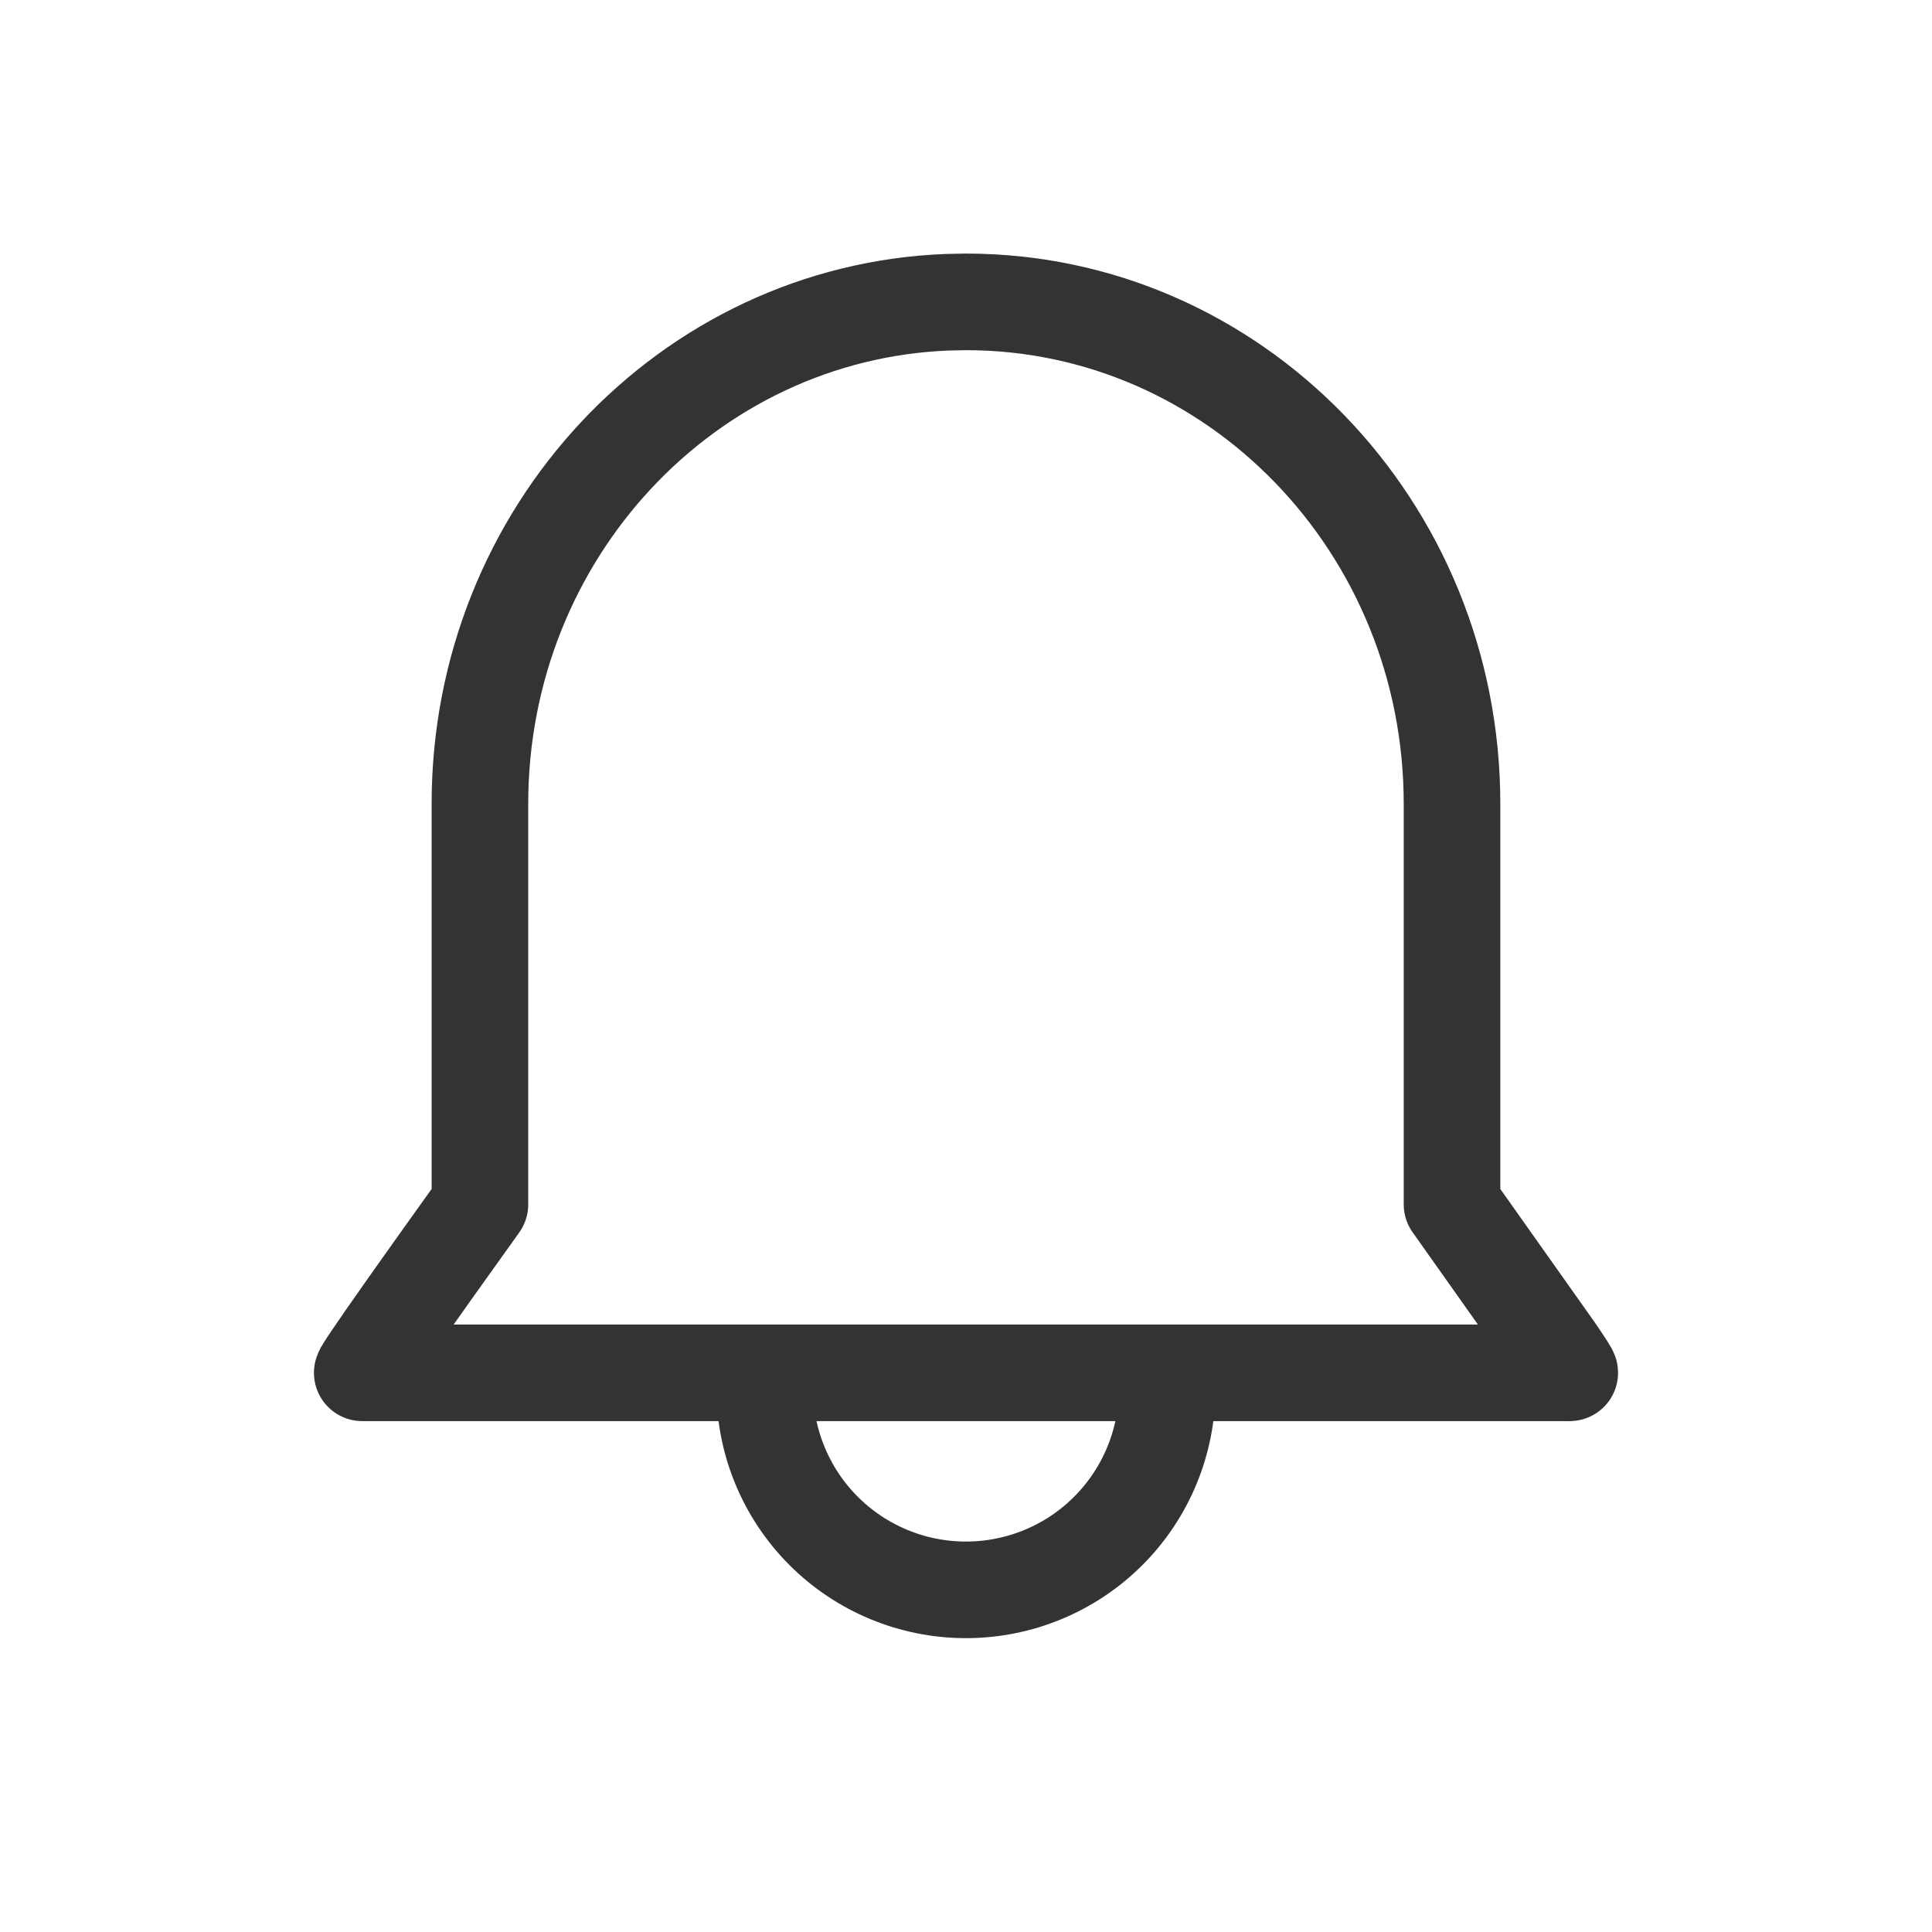
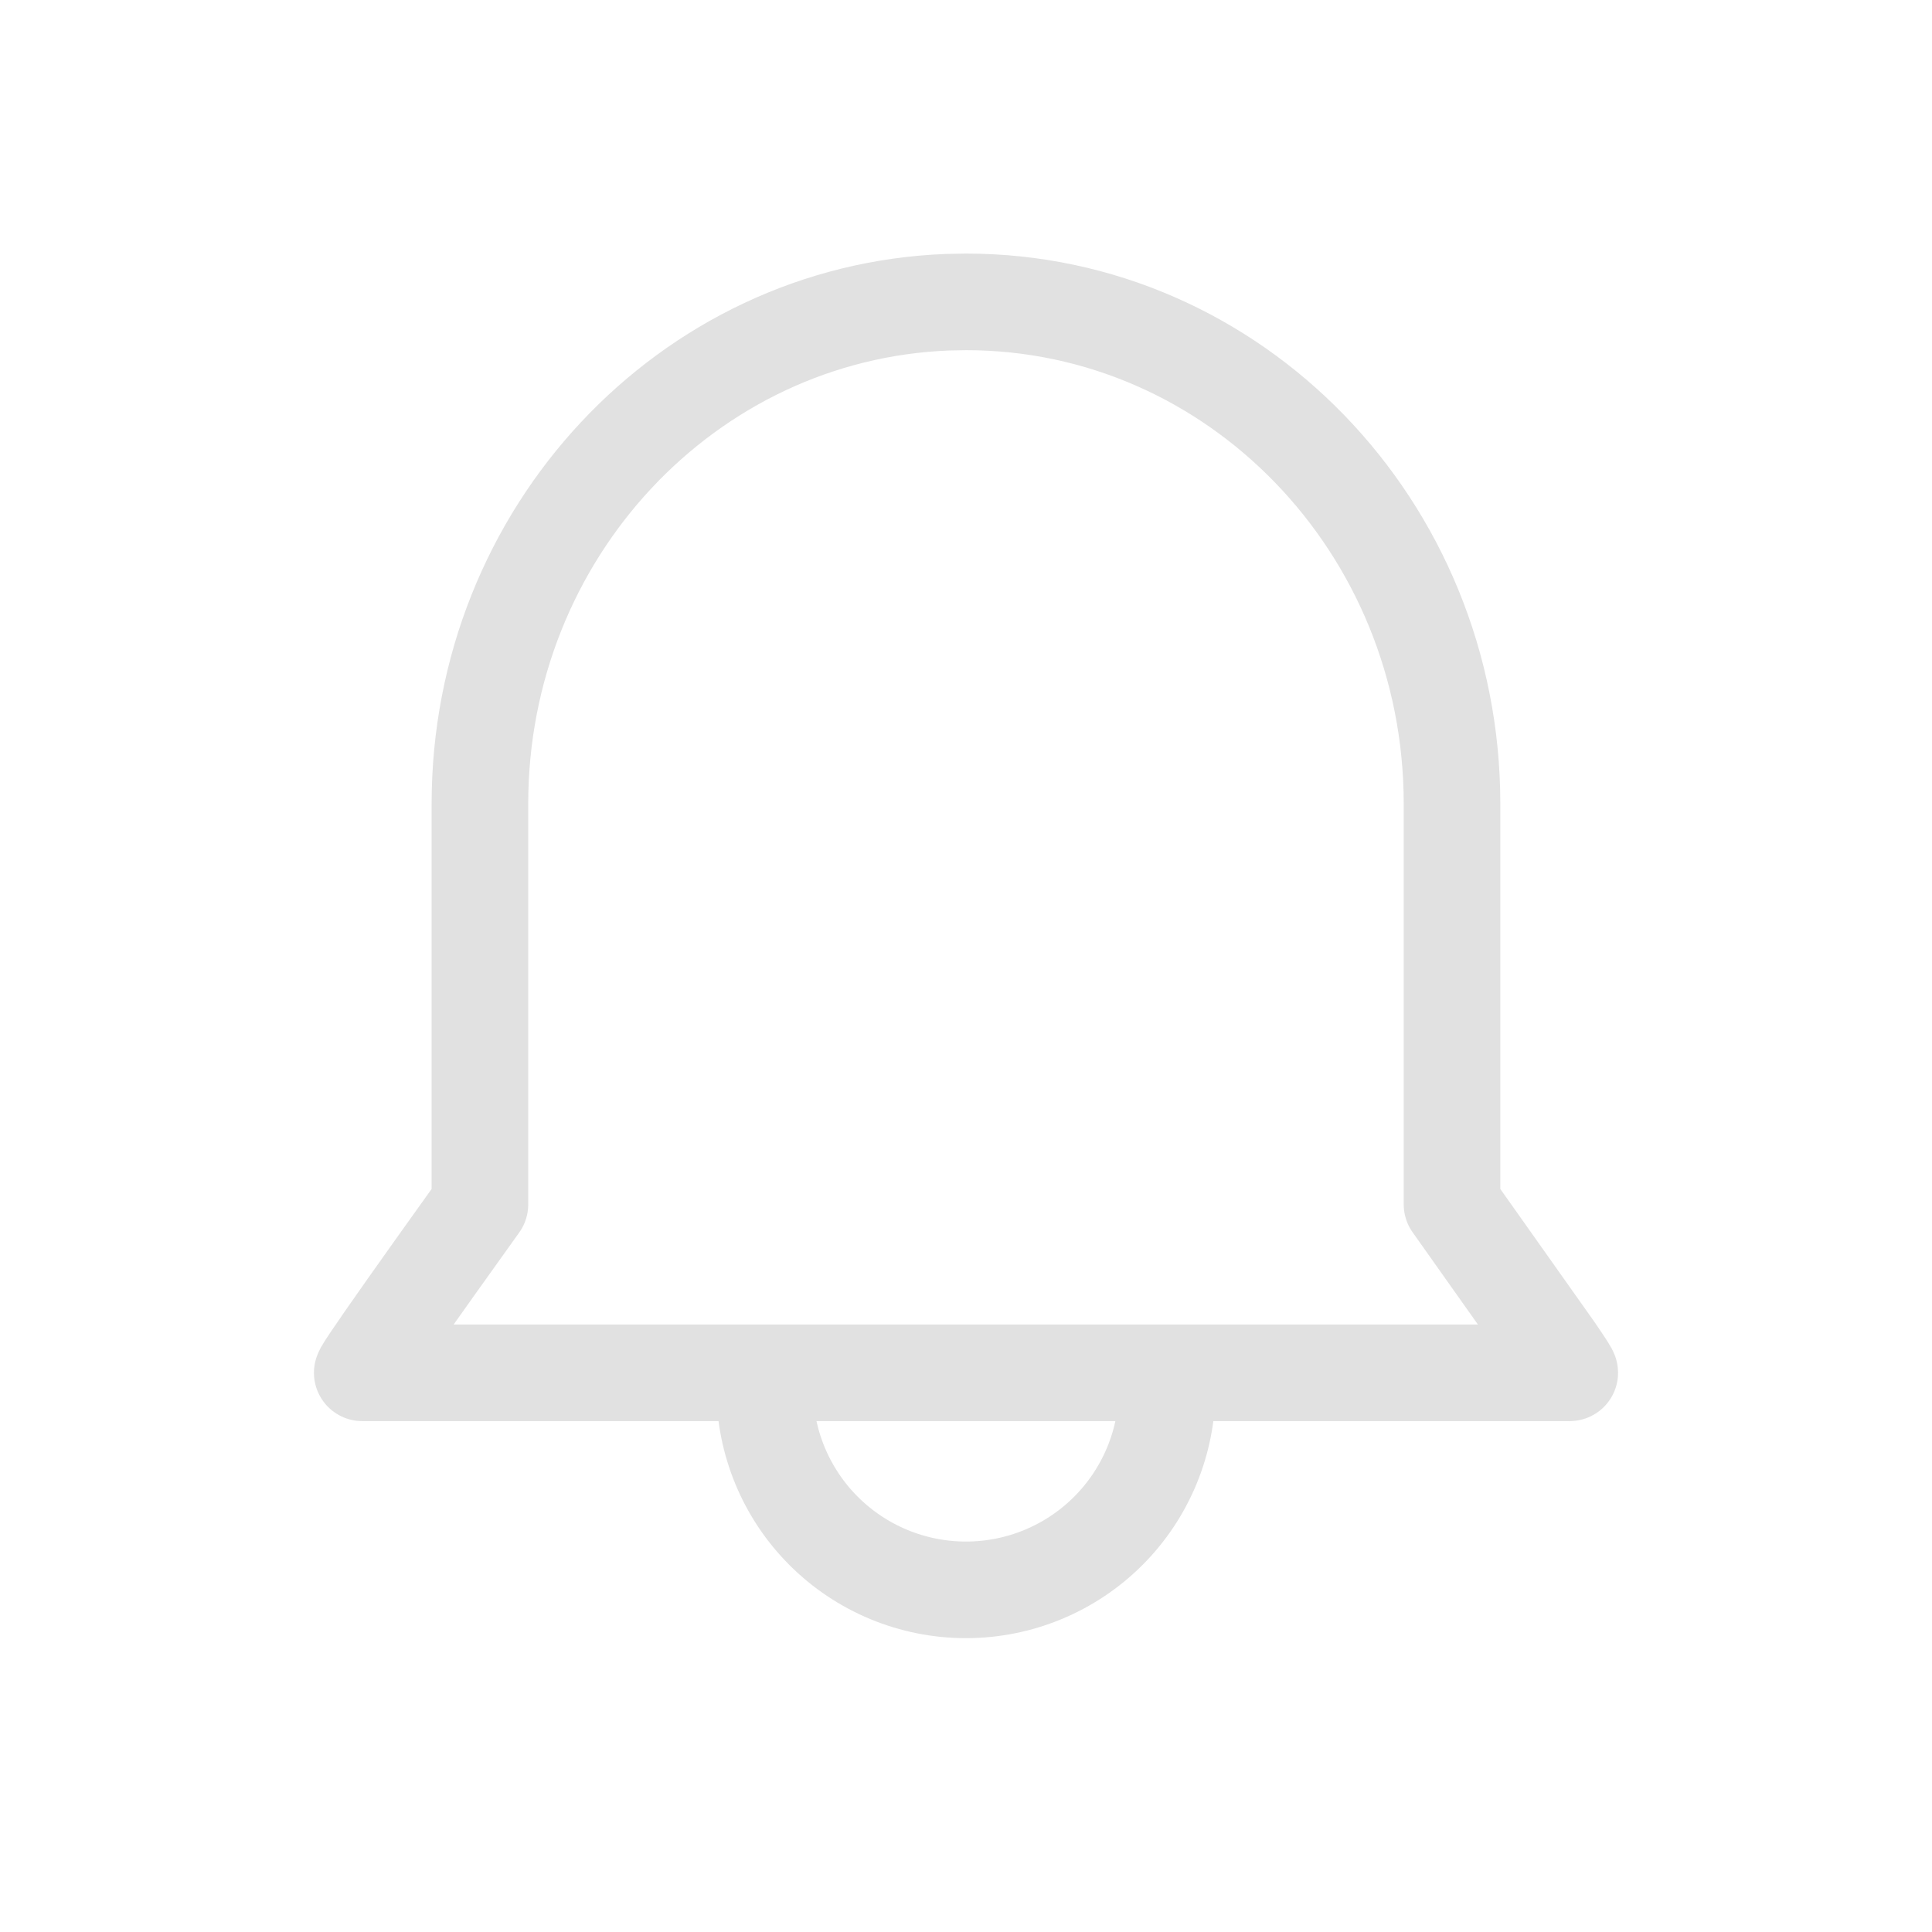
<svg xmlns="http://www.w3.org/2000/svg" width="32" height="32" viewBox="0 0 32 32" fill="none">
-   <path d="M12.666 23C12.666 23.884 13.017 24.732 13.642 25.357C14.267 25.982 15.115 26.333 15.999 26.333C16.883 26.333 17.731 25.982 18.356 25.357C18.981 24.732 19.332 23.884 19.332 23" stroke="#333333" stroke-width="1.6" />
-   <path fill-rule="evenodd" clip-rule="evenodd" d="M25.998 22.738H6L6.013 22.708C6.089 22.573 6.484 22.004 7.199 20.999L7.949 19.949V13.314C7.949 8.829 11.387 5.174 15.69 5.006L16 5C20.446 5 24.05 8.722 24.05 13.314V19.948L25.757 22.359C25.93 22.612 26.011 22.739 25.999 22.739L25.998 22.738Z" stroke="#333333" stroke-width="1.6" stroke-linecap="round" stroke-linejoin="round" />
+   <path d="M12.666 23C12.666 23.884 13.017 24.732 13.642 25.357C14.267 25.982 15.115 26.333 15.999 26.333C16.883 26.333 17.731 25.982 18.356 25.357C18.981 24.732 19.332 23.884 19.332 23" stroke="#E1E1E1" stroke-width="1.6" />
+   <path fill-rule="evenodd" clip-rule="evenodd" d="M25.998 22.738H6L6.013 22.708C6.089 22.573 6.484 22.004 7.199 20.999L7.949 19.949V13.314C7.949 8.829 11.387 5.174 15.69 5.006L16 5C20.446 5 24.05 8.722 24.05 13.314V19.948L25.757 22.359C25.93 22.612 26.011 22.739 25.999 22.739L25.998 22.738Z" stroke="#E1E1E1" stroke-width="1.6" stroke-linecap="round" stroke-linejoin="round" />
</svg>
